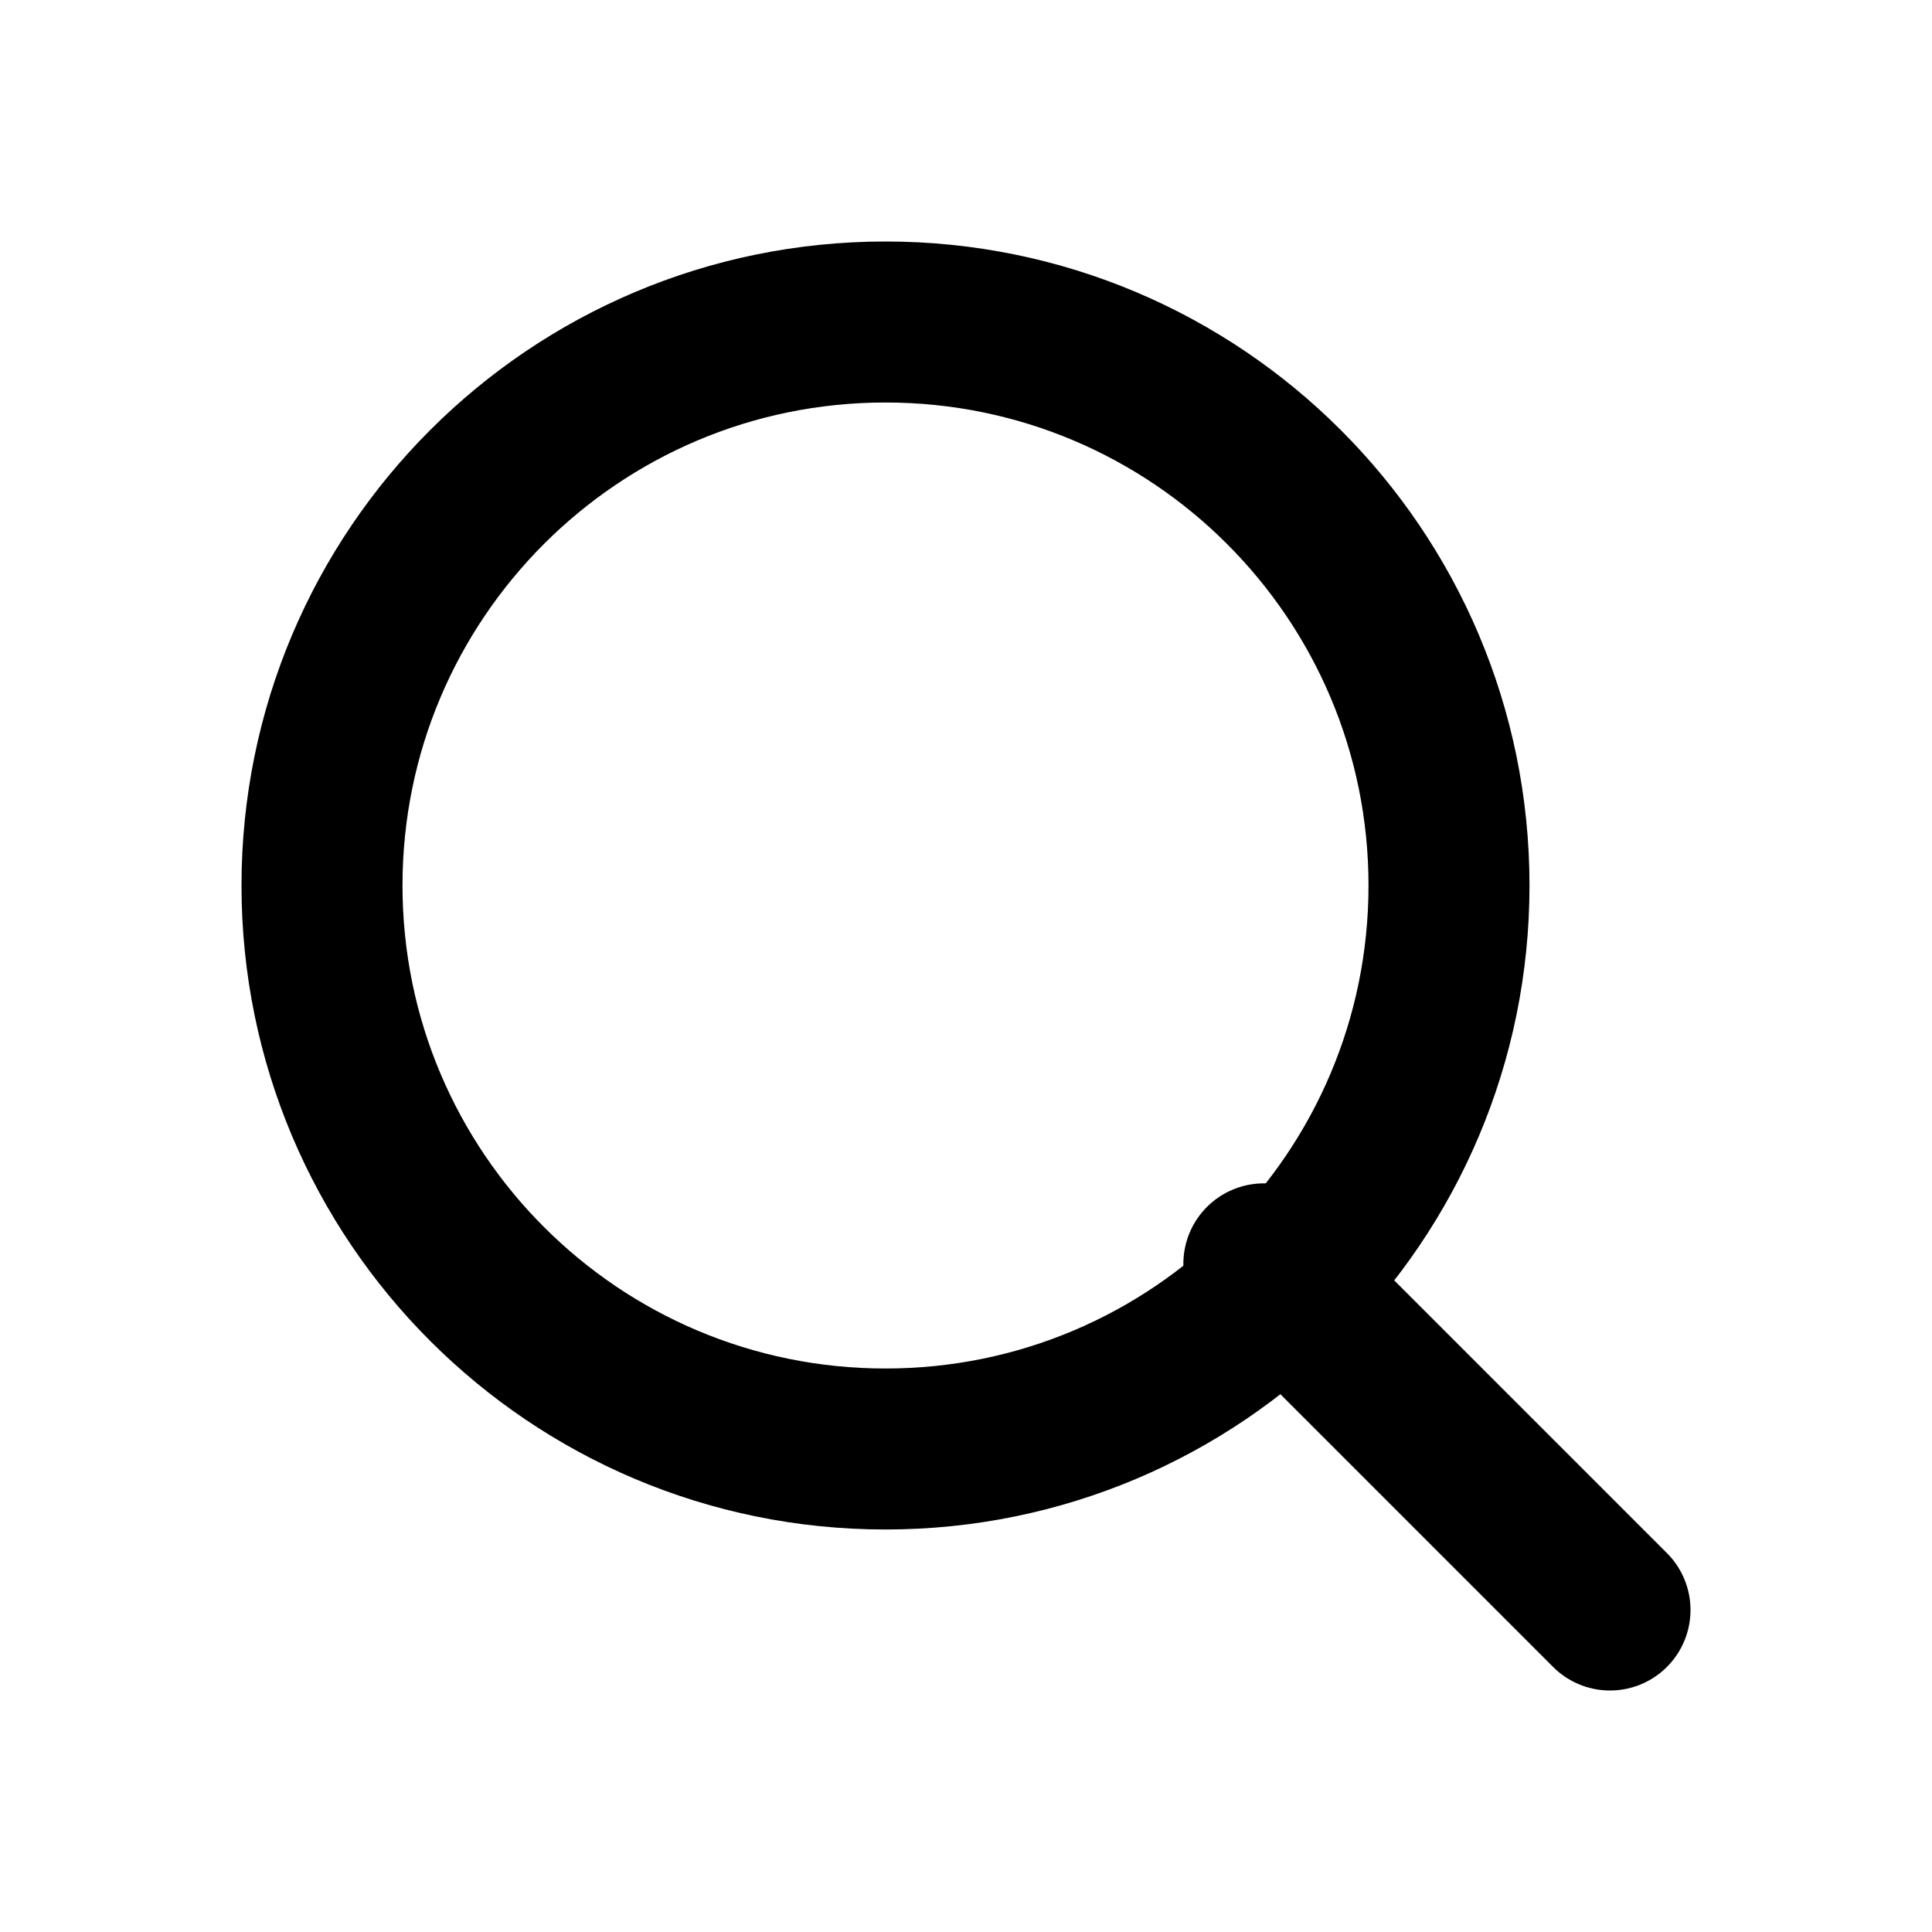
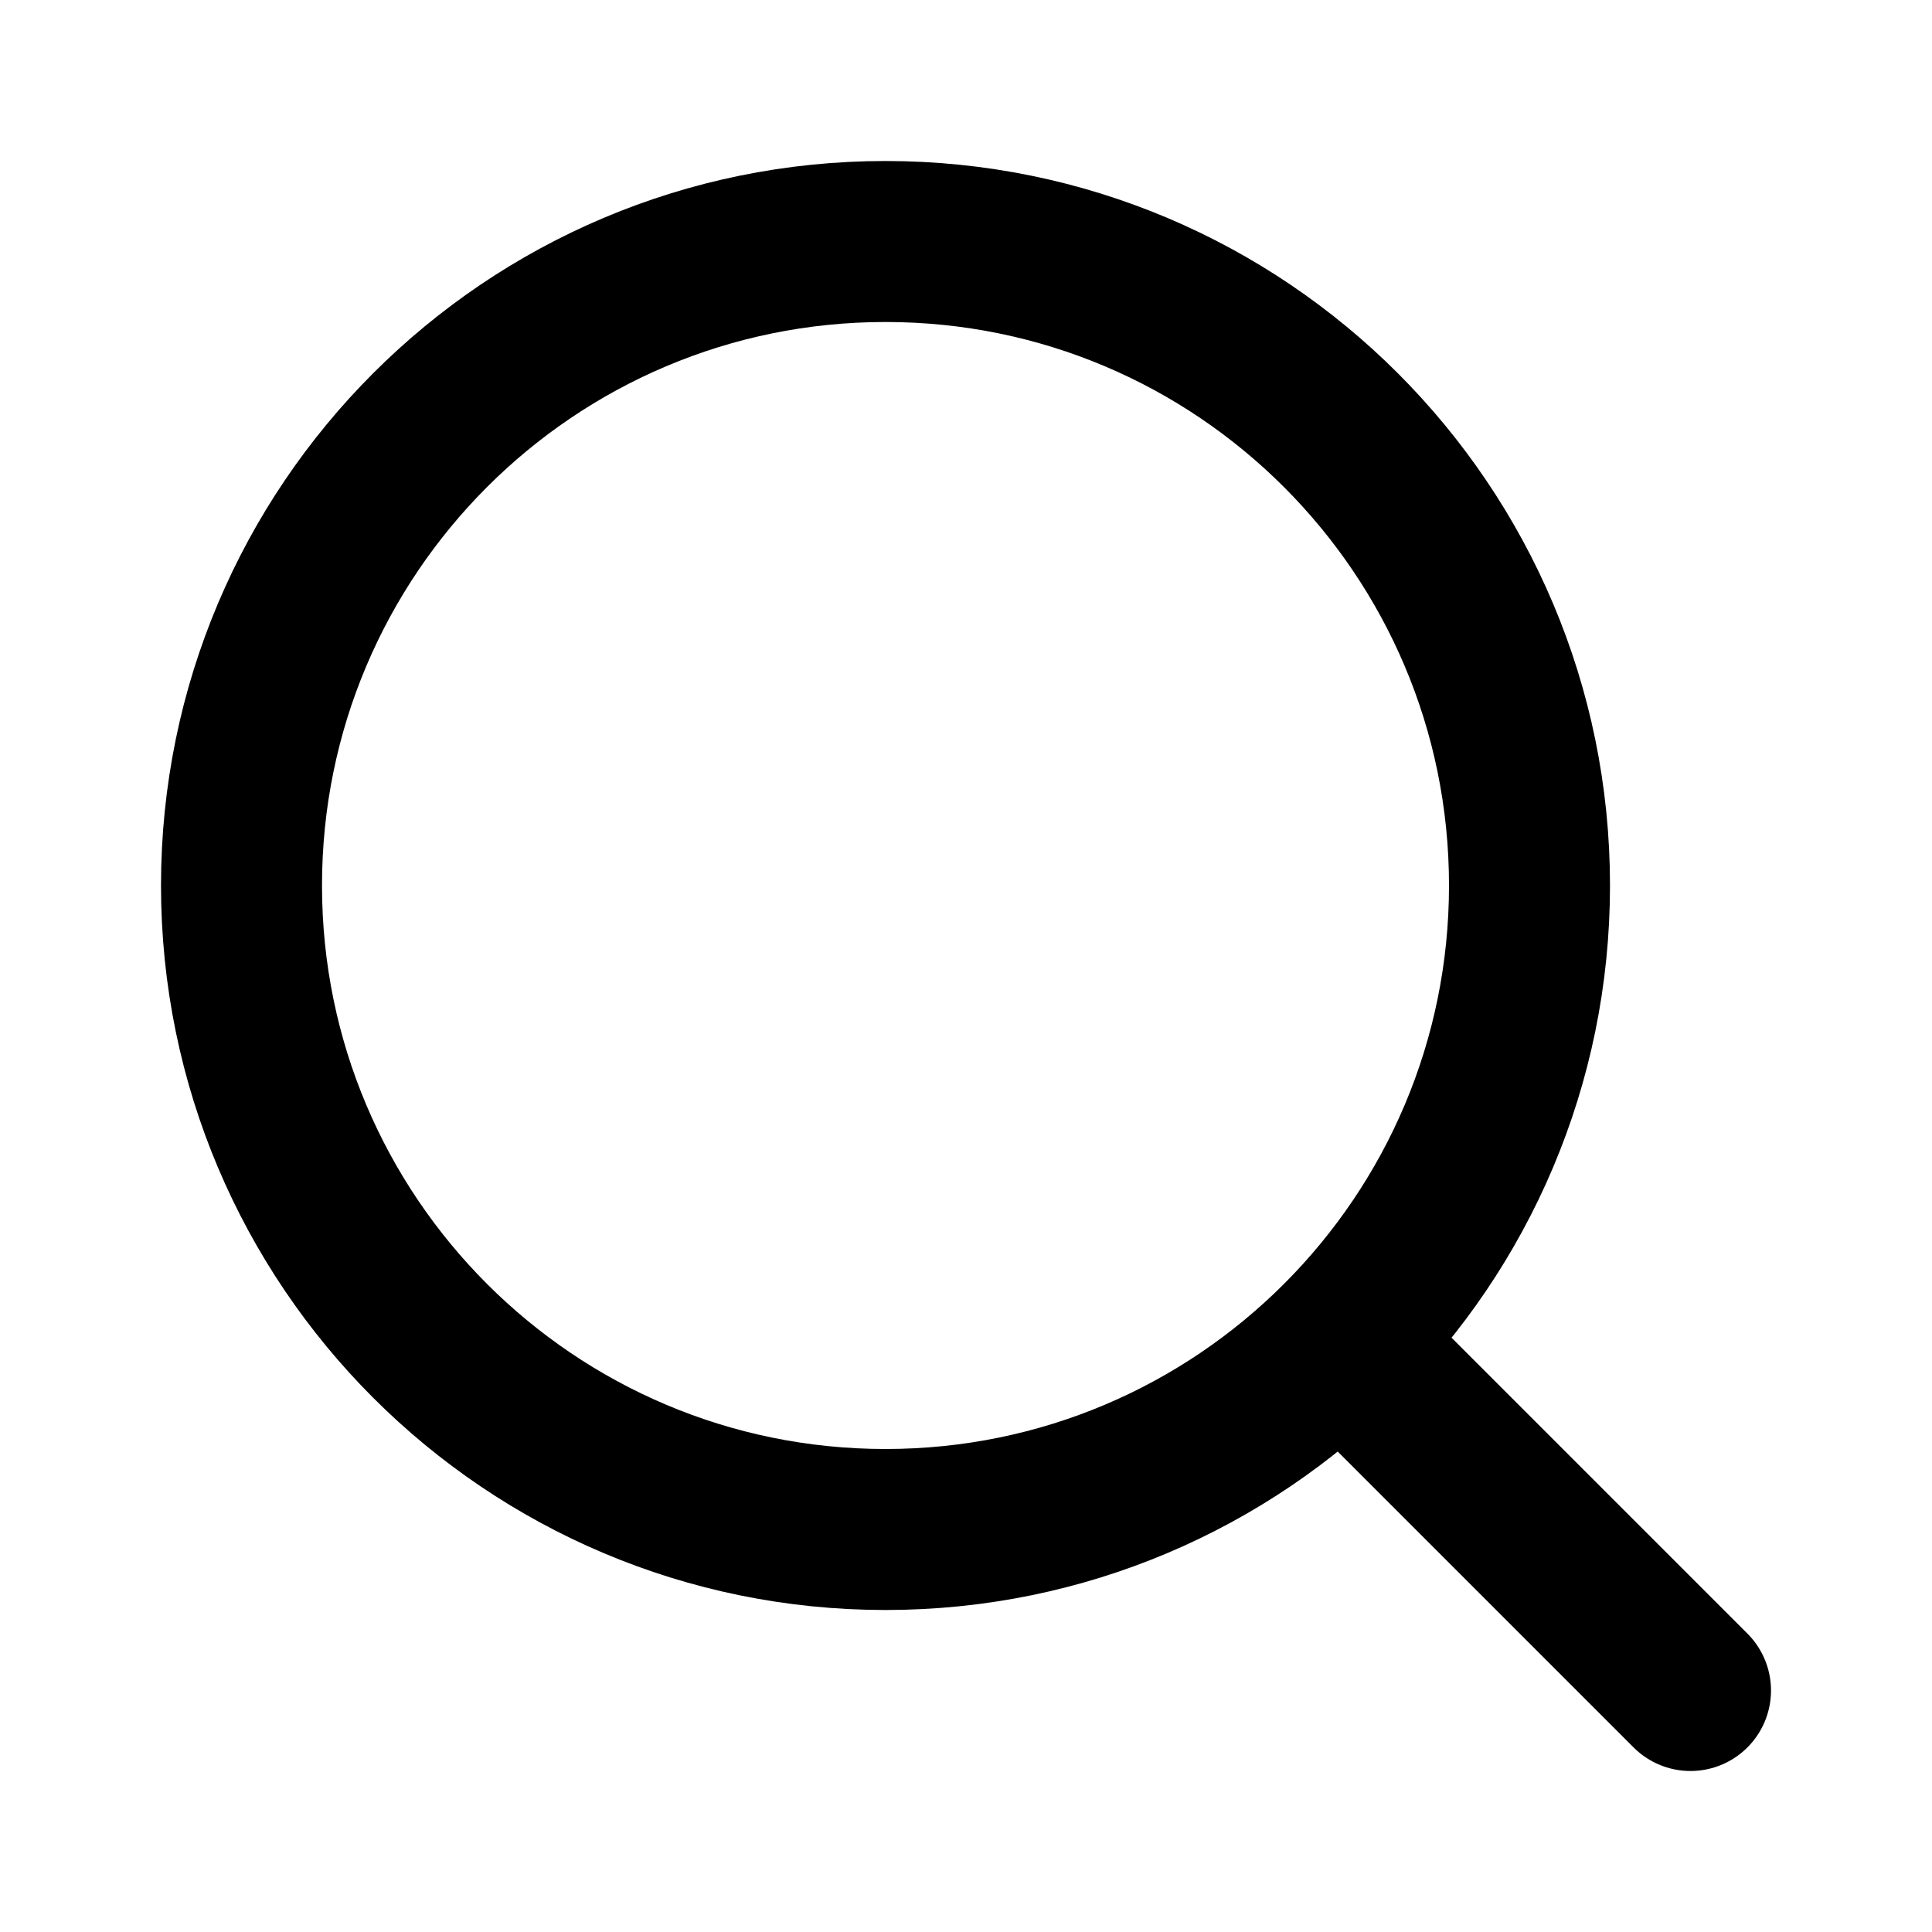
- <svg xmlns="http://www.w3.org/2000/svg" viewBox="0 0 24 24" fill="none">
-   <circle cx="11" cy="11" r="7" stroke="currentColor" stroke-width="2" stroke-linecap="round" />
-   <path d="M20 20l-4.3-4.3" stroke="currentColor" stroke-width="2" stroke-linecap="round" />
+ <svg xmlns="http://www.w3.org/2000/svg" viewBox="0 0 24 24" fill="none" stroke="currentColor" stroke-width="2" stroke-linecap="round" stroke-linejoin="round">
+   <path d="m21 21-4.34-4.34" />
+   <circle cx="11" cy="11" r="8" />
</svg>
